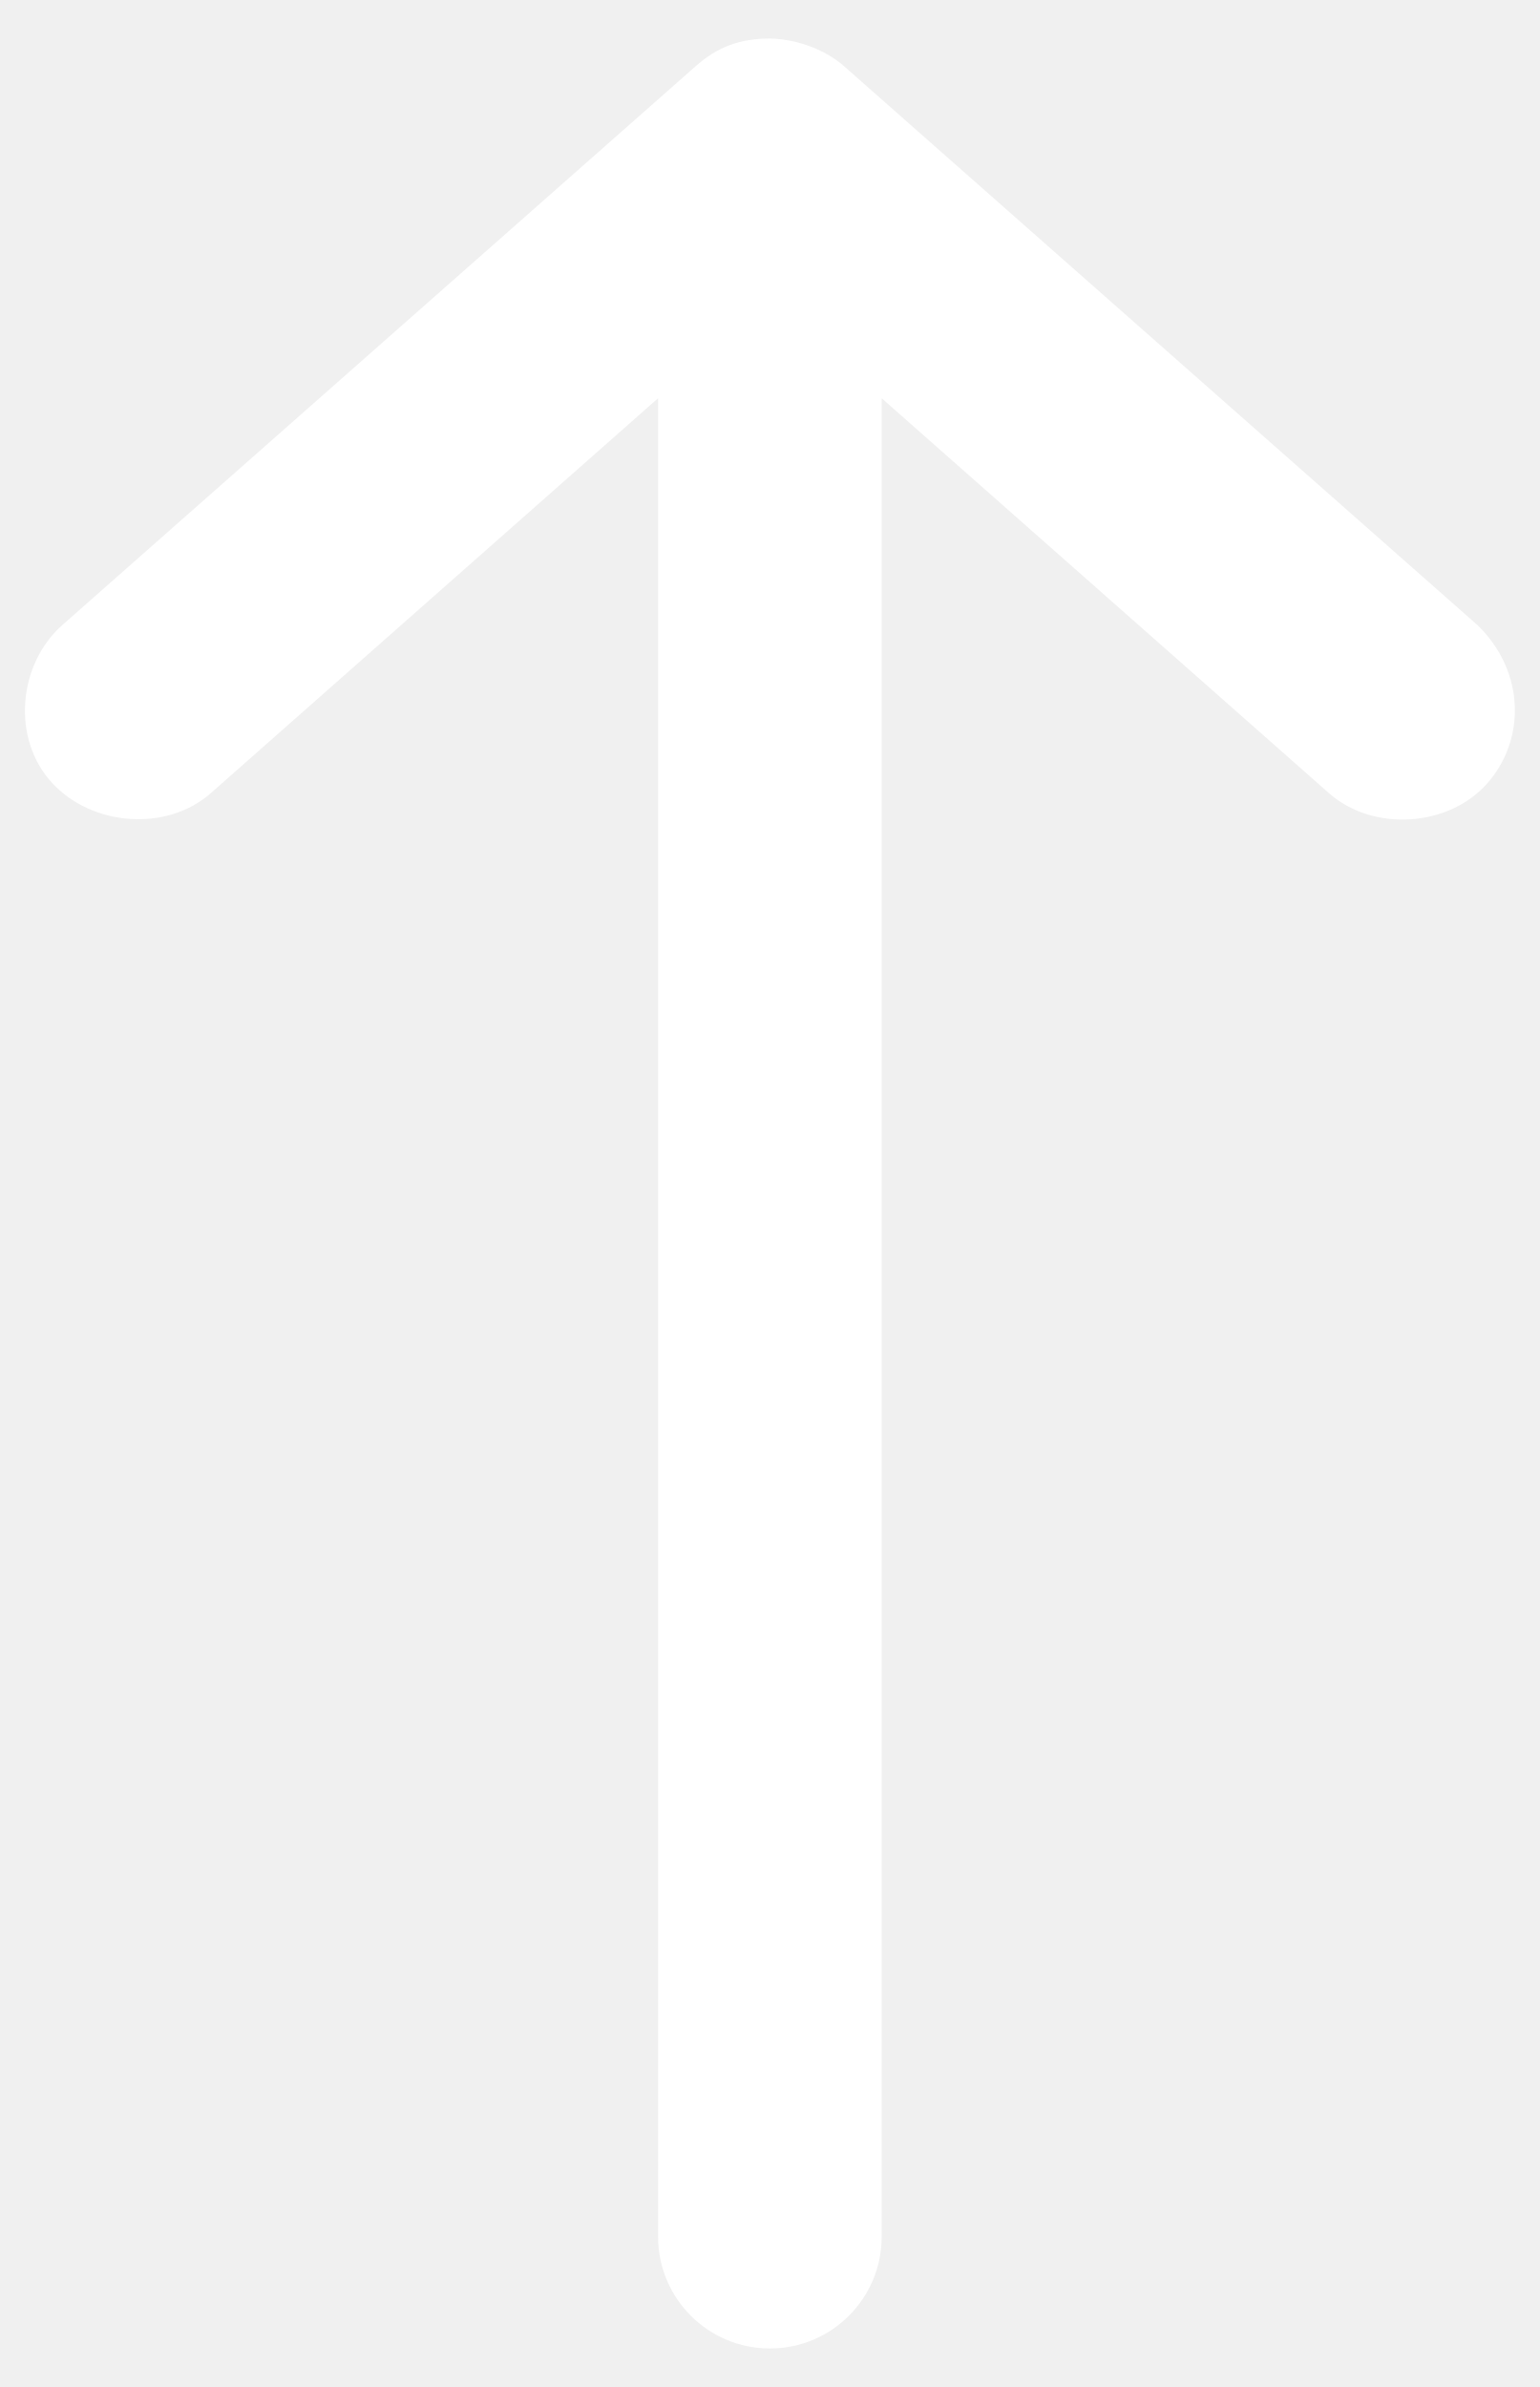
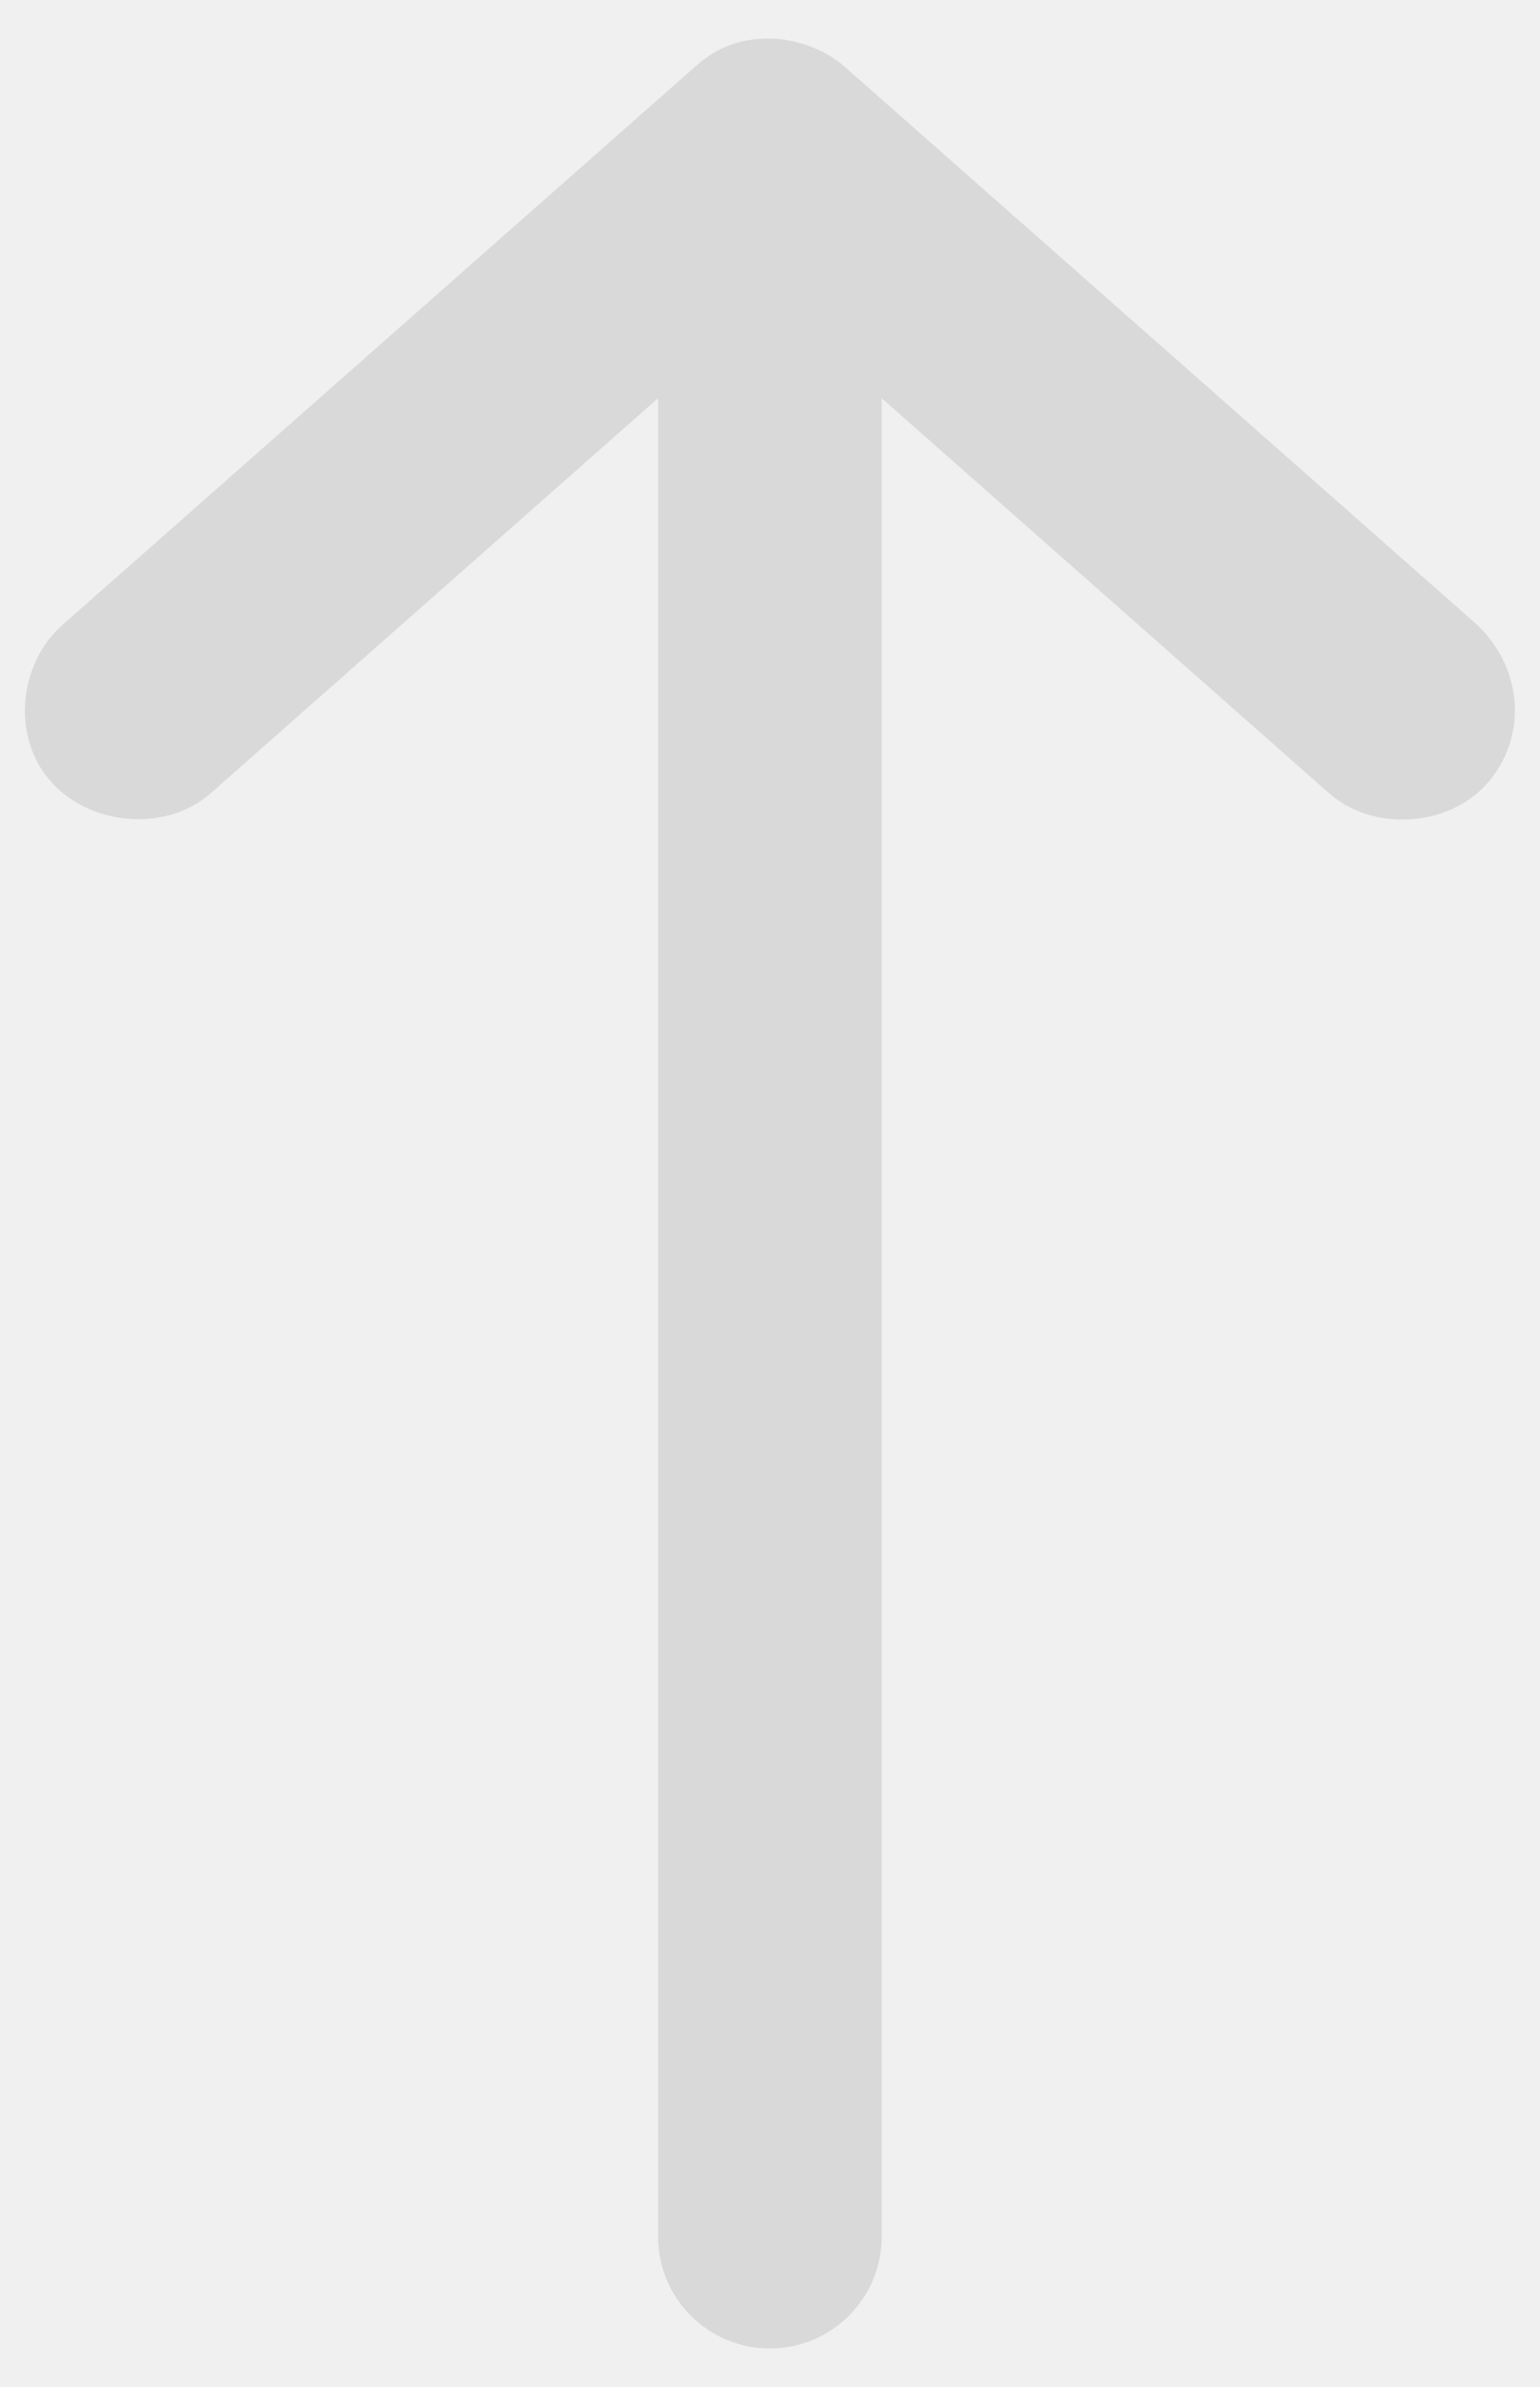
<svg xmlns="http://www.w3.org/2000/svg" version="1.1" id="Layer_1" x="0px" y="0px" width="20px" height="31px" viewBox="0 0 20 31" enable-background="new 0 0 20 31" xml:space="preserve">
  <g transform="translate(0,-952.3622)">
-     <path fill="#FFFFFF" d="M9.032,953.225l-8.226,7.258c-0.57,0.507-0.665,1.476-0.121,2.056c0.522,0.556,1.486,0.628,2.056,0.121   l5.806-5.126v23.876c0,0.802,0.65,1.452,1.452,1.452s1.452-0.65,1.452-1.452v-23.876l5.806,5.126   c0.57,0.507,1.55,0.449,2.056-0.121c0.507-0.57,0.495-1.456-0.121-2.056l-8.226-7.258c-0.237-0.211-0.602-0.354-0.968-0.363   C9.611,952.865,9.322,952.967,9.032,953.225z" />
+     <path fill="#d9d9d9" d="M9.032,953.225l-8.226,7.258c-0.57,0.507-0.665,1.476-0.121,2.056c0.522,0.556,1.486,0.628,2.056,0.121   l5.806-5.126v23.876c0,0.802,0.65,1.452,1.452,1.452s1.452-0.65,1.452-1.452v-23.876l5.806,5.126   c0.57,0.507,1.55,0.449,2.056-0.121c0.507-0.57,0.495-1.456-0.121-2.056l-8.226-7.258c-0.237-0.211-0.602-0.354-0.968-0.363   C9.611,952.865,9.322,952.967,9.032,953.225z" />
  </g>
</svg>
